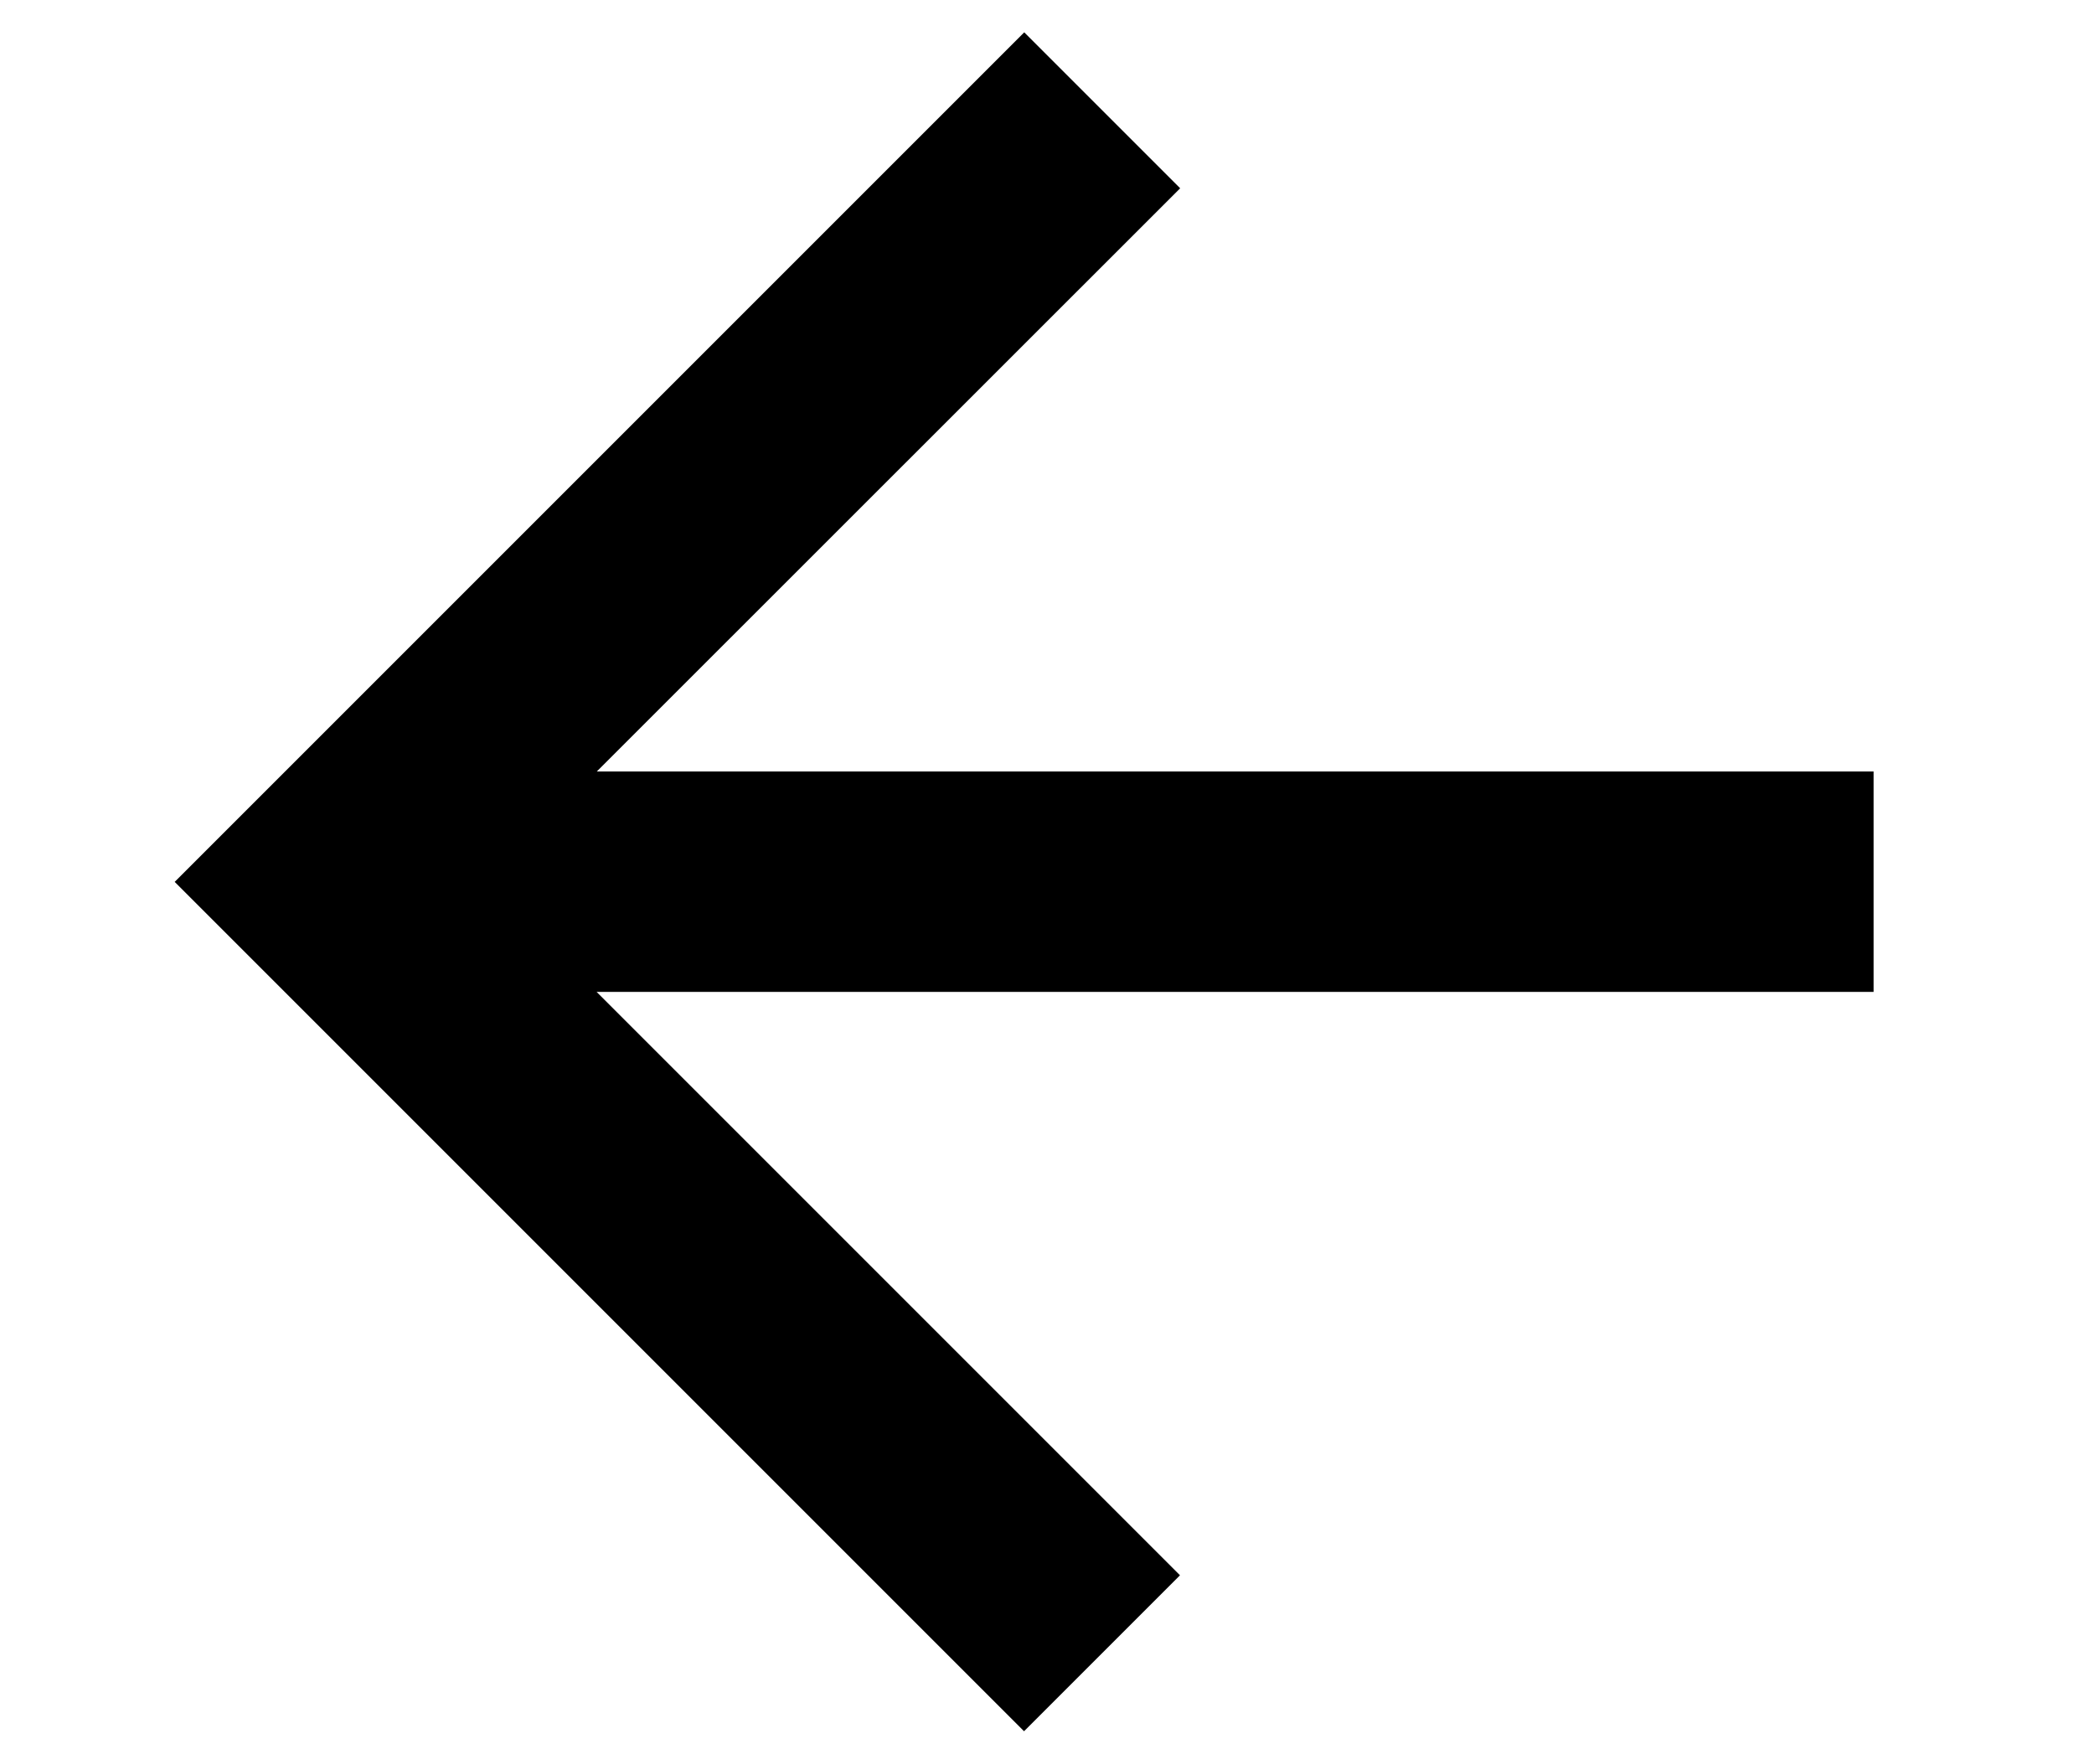
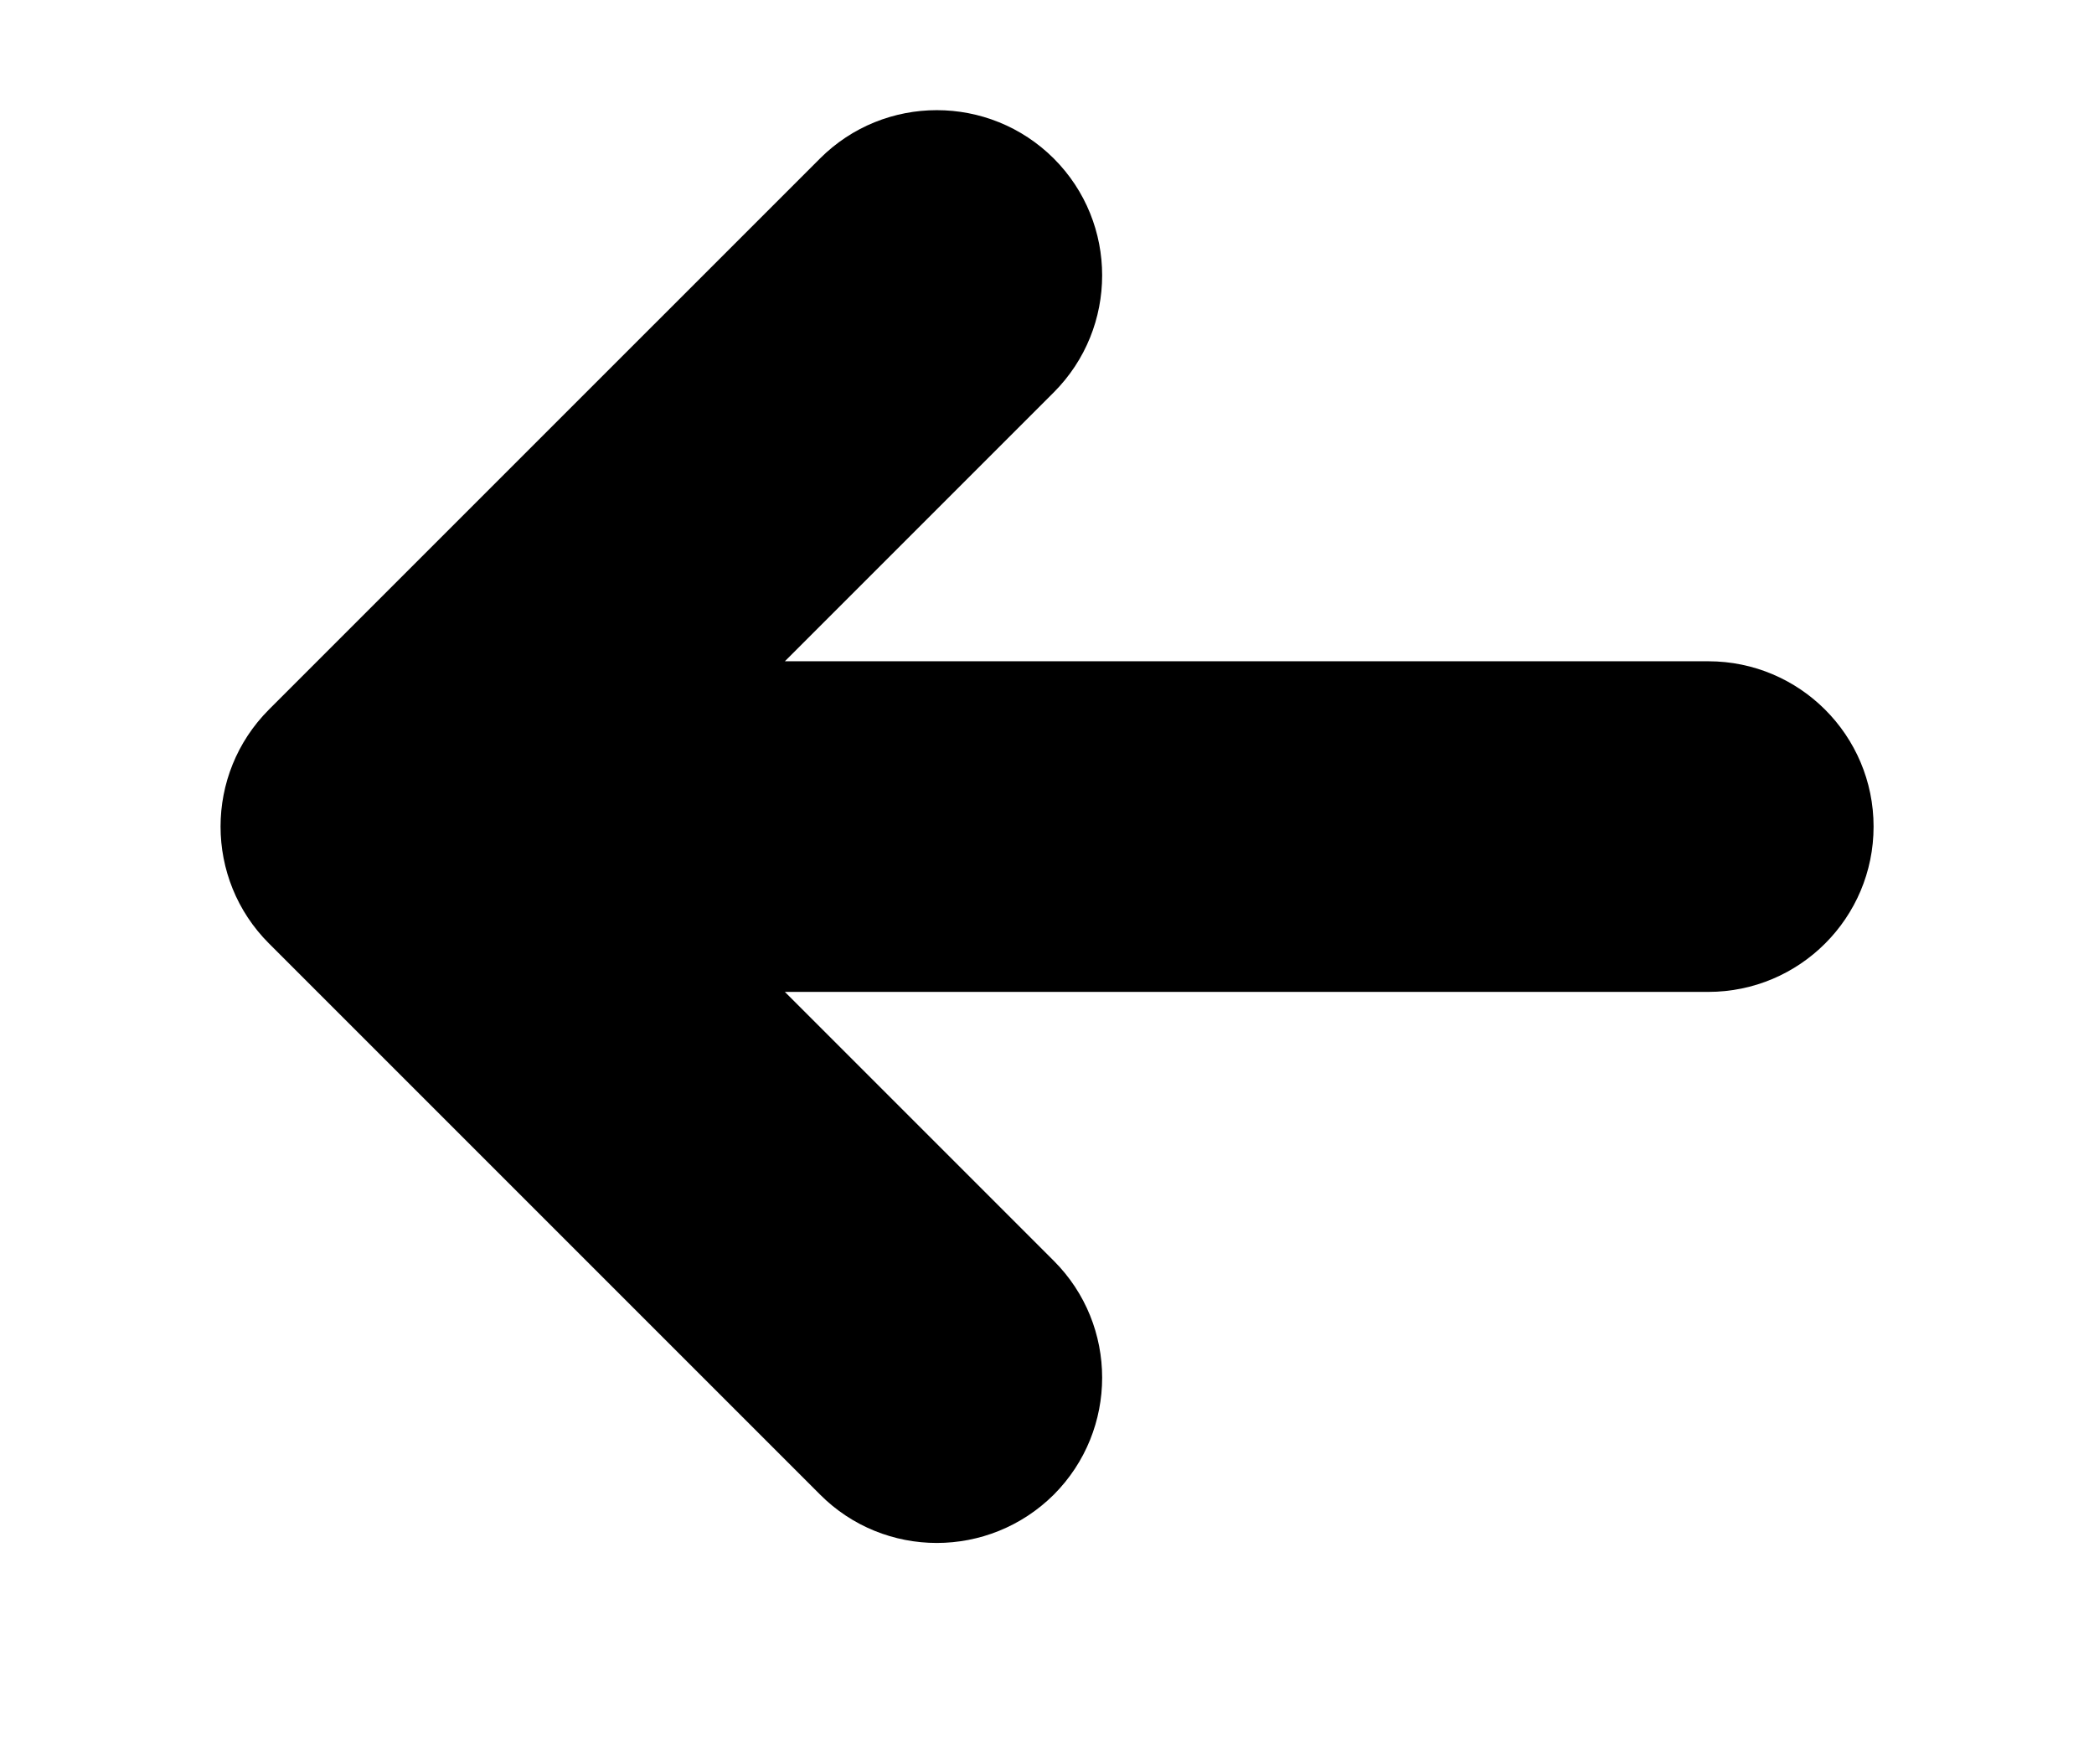
<svg xmlns="http://www.w3.org/2000/svg" version="1.1" x="0px" y="0px" viewBox="0 0 1140 960" enable-background="new 0 0 1140 960" xml:space="preserve">
+   <g id="tint">
+ </g>
  <g id="dribbble">
</g>
  <g id="globe">
</g>
  <g id="github">
</g>
  <g id="facebook">
</g>
  <g id="twitter">
</g>
  <g id="skype">
</g>
  <g id="phone">
</g>
  <g id="mail">
</g>
  <g id="liferay-logo-2">
</g>
  <g id="menu-content">
</g>
  <g id="streams">
</g>
  <g id="balloon-topic">
</g>
  <g id="groups">
</g>
  <g id="persons">
</g>
  <g id="house">
</g>
  <g id="liferay-logo">
</g>
  <g id="eye">
</g>
  <g id="confirm">
</g>
  <g id="send">
</g>
  <g id="back">
-     <path d="M1020,540H324.8l317.6,317.6l-84.9,84.9L95.1,480.1L557.6,17.6l84.9,84.9L324.9,420H1020V540z" />
+     <path d="M1020,450L1020,450c0,49.7-40.3,90-90,90H427.3l146.4,146.4c35.1,35.1,35.1,92.1,0,127.3C556.1,831.2,533,840,510,840   s-46.1-8.8-63.6-26.4l-300-300c-35.1-35.1-35.1-92.1,0-127.3l300-300c35.1-35.1,92.1-35.1,127.3,0c35.1,35.1,35.1,92.1,0,127.3   L427.3,360H930C979.7,360,1020,400.3,1020,450z" />
  </g>
  <g id="cancel_1_">
</g>
  <g id="plus">
</g>
  <g id="bullhorn">
</g>
  <g id="link">
</g>
  <g id="pen">
</g>
  <g id="bell">
</g>
  <g id="magnifier">
</g>
  <g id="menu">
</g>
  <g id="ellipsis">
</g>
  <g id="balloon-comment">
</g>
  <g id="heart-fill">
</g>
  <g id="heart">
</g>
  <g id="camera">
</g>
  <g id="subscribe">
</g>
  <g id="star">
</g>
  <g id="guides">
</g>
</svg>
